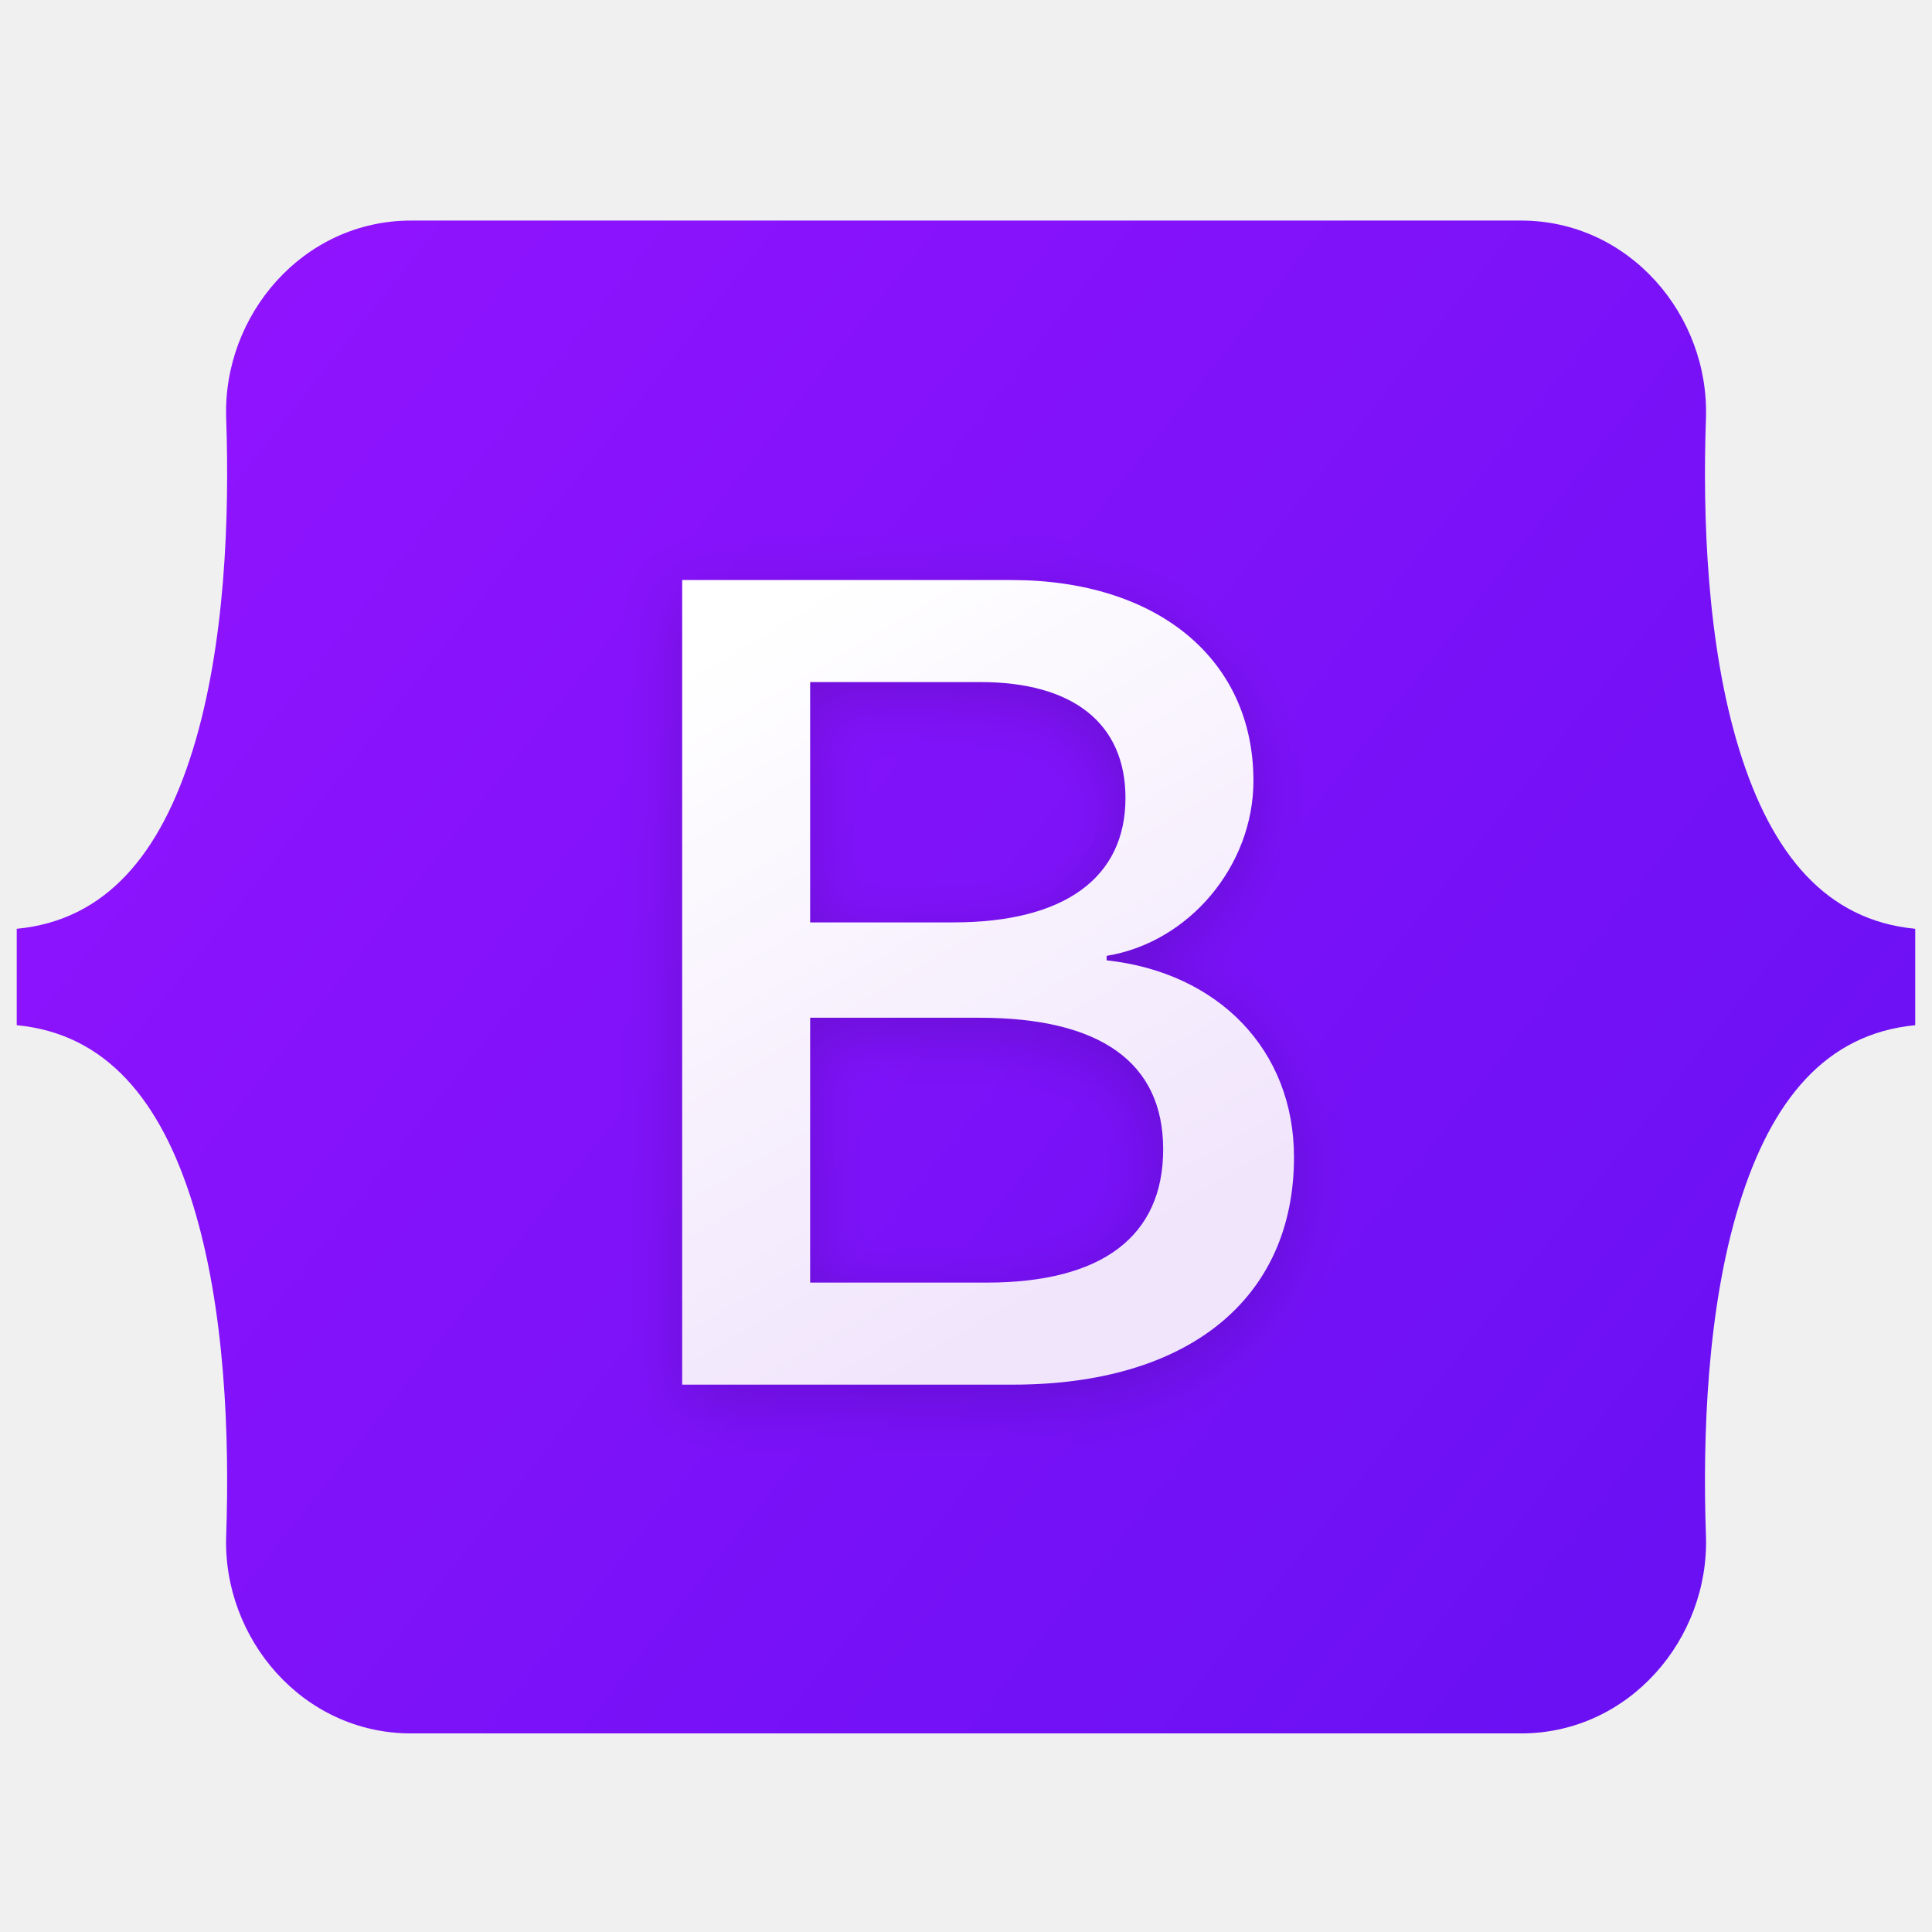
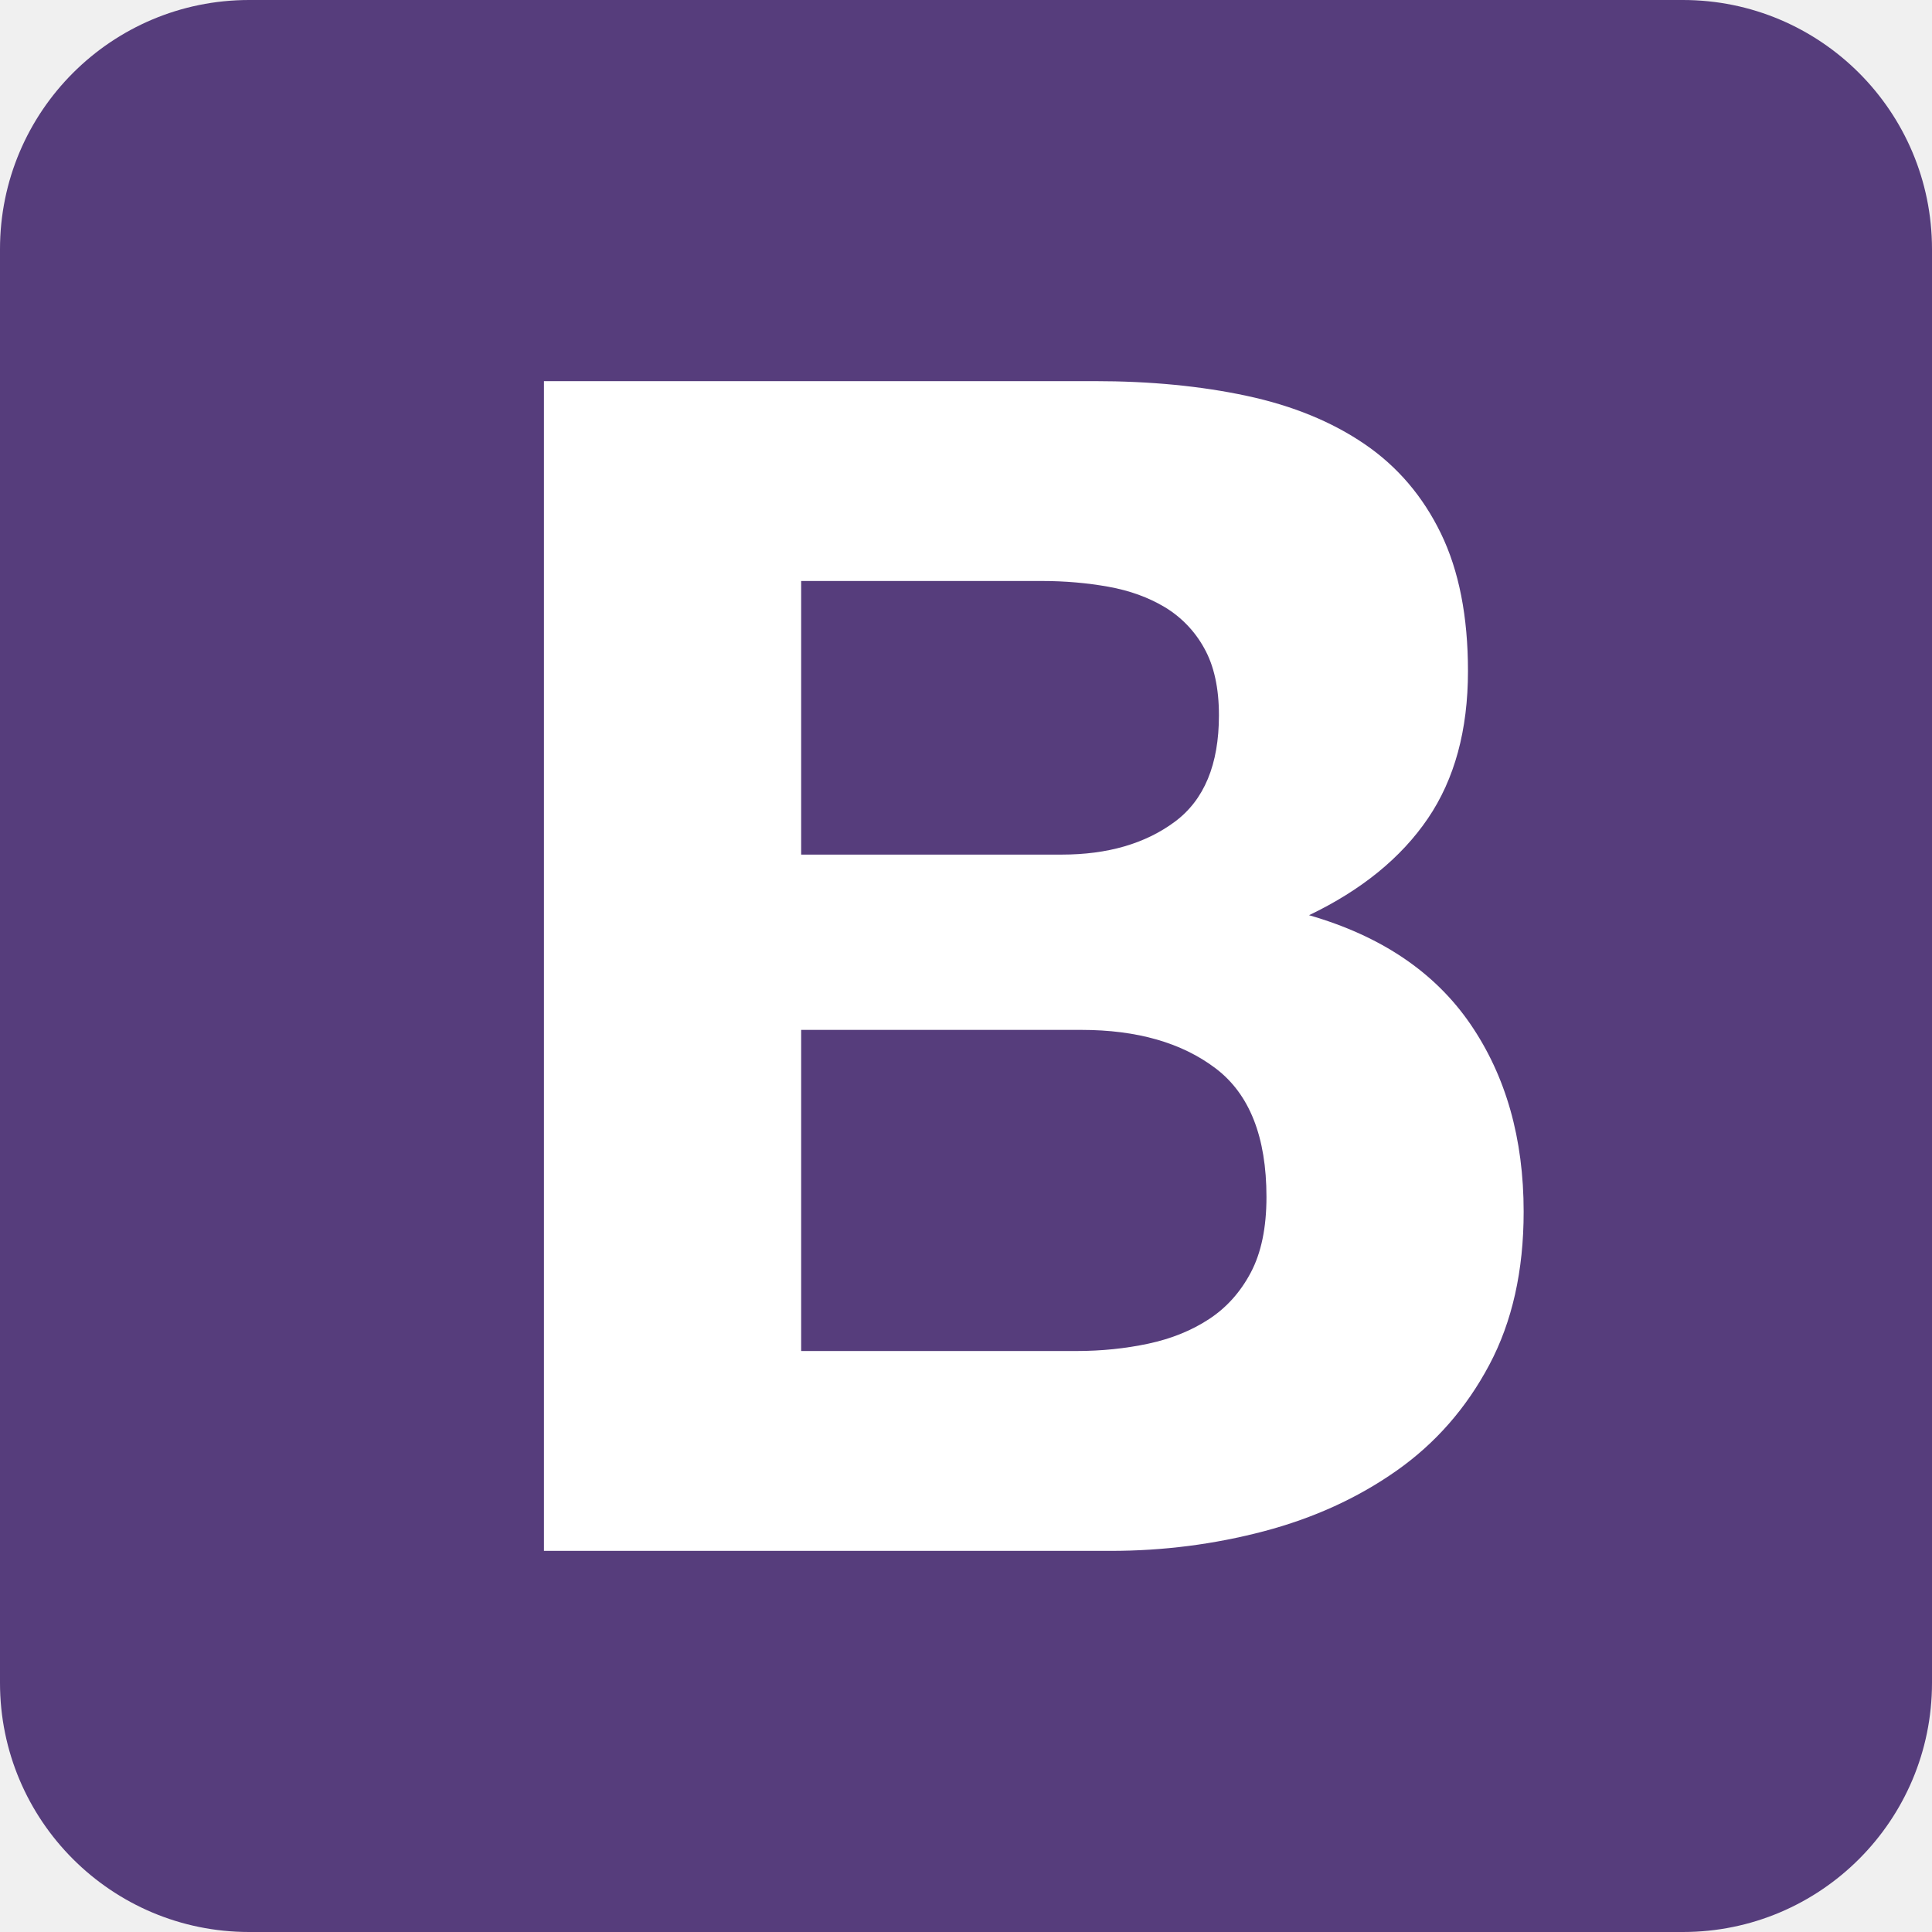
- <svg xmlns="http://www.w3.org/2000/svg" viewBox="0 0 128 128">
-   <defs>
-     <linearGradient id="a" x1="76.079" x2="523.48" y1="10.798" y2="365.95" gradientTransform="translate(1.11 14.613) scale(.24566)" gradientUnits="userSpaceOnUse">
-       <stop offset="0" stop-color="#9013fe" />
-       <stop offset="1" stop-color="#6610f2" />
-     </linearGradient>
-     <linearGradient id="b" x1="193.51" x2="293.51" y1="109.74" y2="278.87" gradientTransform="translate(0 52)" gradientUnits="userSpaceOnUse">
-       <stop offset="0" stop-color="#fff" />
-       <stop offset="1" stop-color="#f1e5fc" />
-     </linearGradient>
-     <filter id="c" width="197" height="249" x="161.9" y="135.46" color-interpolation-filters="sRGB" filterUnits="userSpaceOnUse">
-       <feFlood flood-opacity="0" result="BackgroundImageFix" />
-       <feColorMatrix in="SourceAlpha" values="0 0 0 0 0 0 0 0 0 0 0 0 0 0 0 0 0 0 127 0" />
-       <feOffset dy="4" />
-       <feGaussianBlur stdDeviation="8" />
-       <feColorMatrix values="0 0 0 0 0 0 0 0 0 0 0 0 0 0 0 0 0 0 0.15 0" />
-       <feBlend in2="BackgroundImageFix" result="effect1_dropShadow" />
-       <feBlend in="SourceGraphic" in2="effect1_dropShadow" result="shape" />
-     </filter>
-   </defs>
-   <path fill="url(#a)" d="M14.985 27.712c-.237-6.815 5.072-13.099 12.249-13.099h73.54c7.177 0 12.486 6.284 12.249 13.099-.228 6.546.068 15.026 2.202 21.94 2.141 6.936 5.751 11.319 11.664 11.883v6.387c-5.913.564-9.523 4.947-11.664 11.883-2.134 6.914-2.43 15.394-2.202 21.94.237 6.815-5.072 13.098-12.249 13.098h-73.54c-7.177 0-12.486-6.284-12.249-13.098.228-6.546-.068-15.026-2.203-21.94-2.14-6.935-5.76-11.319-11.673-11.883v-6.387c5.913-.563 9.533-4.947 11.673-11.883 2.135-6.914 2.43-15.394 2.203-21.94z" />
-   <path fill="url(#b)" d="M267.1 364.46c47.297 0 75.798-23.158 75.798-61.355 0-28.873-20.336-49.776-50.532-53.085v-1.203c22.185-3.609 39.594-24.211 39.594-47.219 0-32.783-25.882-54.138-65.322-54.138h-88.74v217zm-54.692-189.48h45.911c24.958 0 39.131 11.128 39.131 31.279 0 21.505-16.484 33.535-46.372 33.535h-38.67zm0 161.96v-71.431h45.602c32.661 0 49.608 12.03 49.608 35.49 0 23.459-16.484 35.941-47.605 35.941z" filter="url(#c)" transform="translate(1.494 2.203) scale(.24566)" />
+ <svg xmlns="http://www.w3.org/2000/svg" width="100" height="100" fill="none">
+   <path fill="#563D7C" d="M0 87.106C0 94.228 5.773 100 12.894 100h74.212C94.228 100 100 94.227 100 87.106V12.895C100 5.772 94.227 0 87.106 0H12.895C5.773 0 0 5.773 0 12.894v74.212Z" />
+   <path fill="#fff" d="M41.468 44.234V30.072h12.465c1.188 0 2.333.1 3.435.297 1.102.198 2.078.55 2.926 1.06a5.652 5.652 0 0 1 2.035 2.12c.508.904.763 2.063.763 3.476 0 2.544-.763 4.382-2.29 5.513-1.526 1.13-3.476 1.696-5.85 1.696H41.467ZM28.154 19.727v60.546h29.341c2.714 0 5.357-.339 7.93-1.017 2.571-.679 4.86-1.724 6.868-3.138 2.007-1.413 3.604-3.236 4.791-5.47 1.188-2.232 1.78-4.875 1.78-7.928 0-3.788-.918-7.024-2.755-9.71-1.838-2.685-4.622-4.565-8.353-5.639 2.713-1.3 4.763-2.968 6.148-5.003 1.385-2.035 2.078-4.579 2.078-7.632 0-2.827-.467-5.2-1.4-7.123-.932-1.922-2.247-3.463-3.943-4.622-1.696-1.159-3.73-1.993-6.105-2.501-2.375-.51-5.004-.763-7.887-.763H28.155Zm13.314 50.2v-16.62h14.5c2.884 0 5.202.664 6.955 1.993 1.752 1.329 2.629 3.547 2.629 6.657 0 1.583-.27 2.883-.806 3.9-.537 1.018-1.258 1.824-2.163 2.417-.904.594-1.95 1.018-3.137 1.272-1.188.254-2.431.382-3.732.382H41.468Z" />
</svg>
